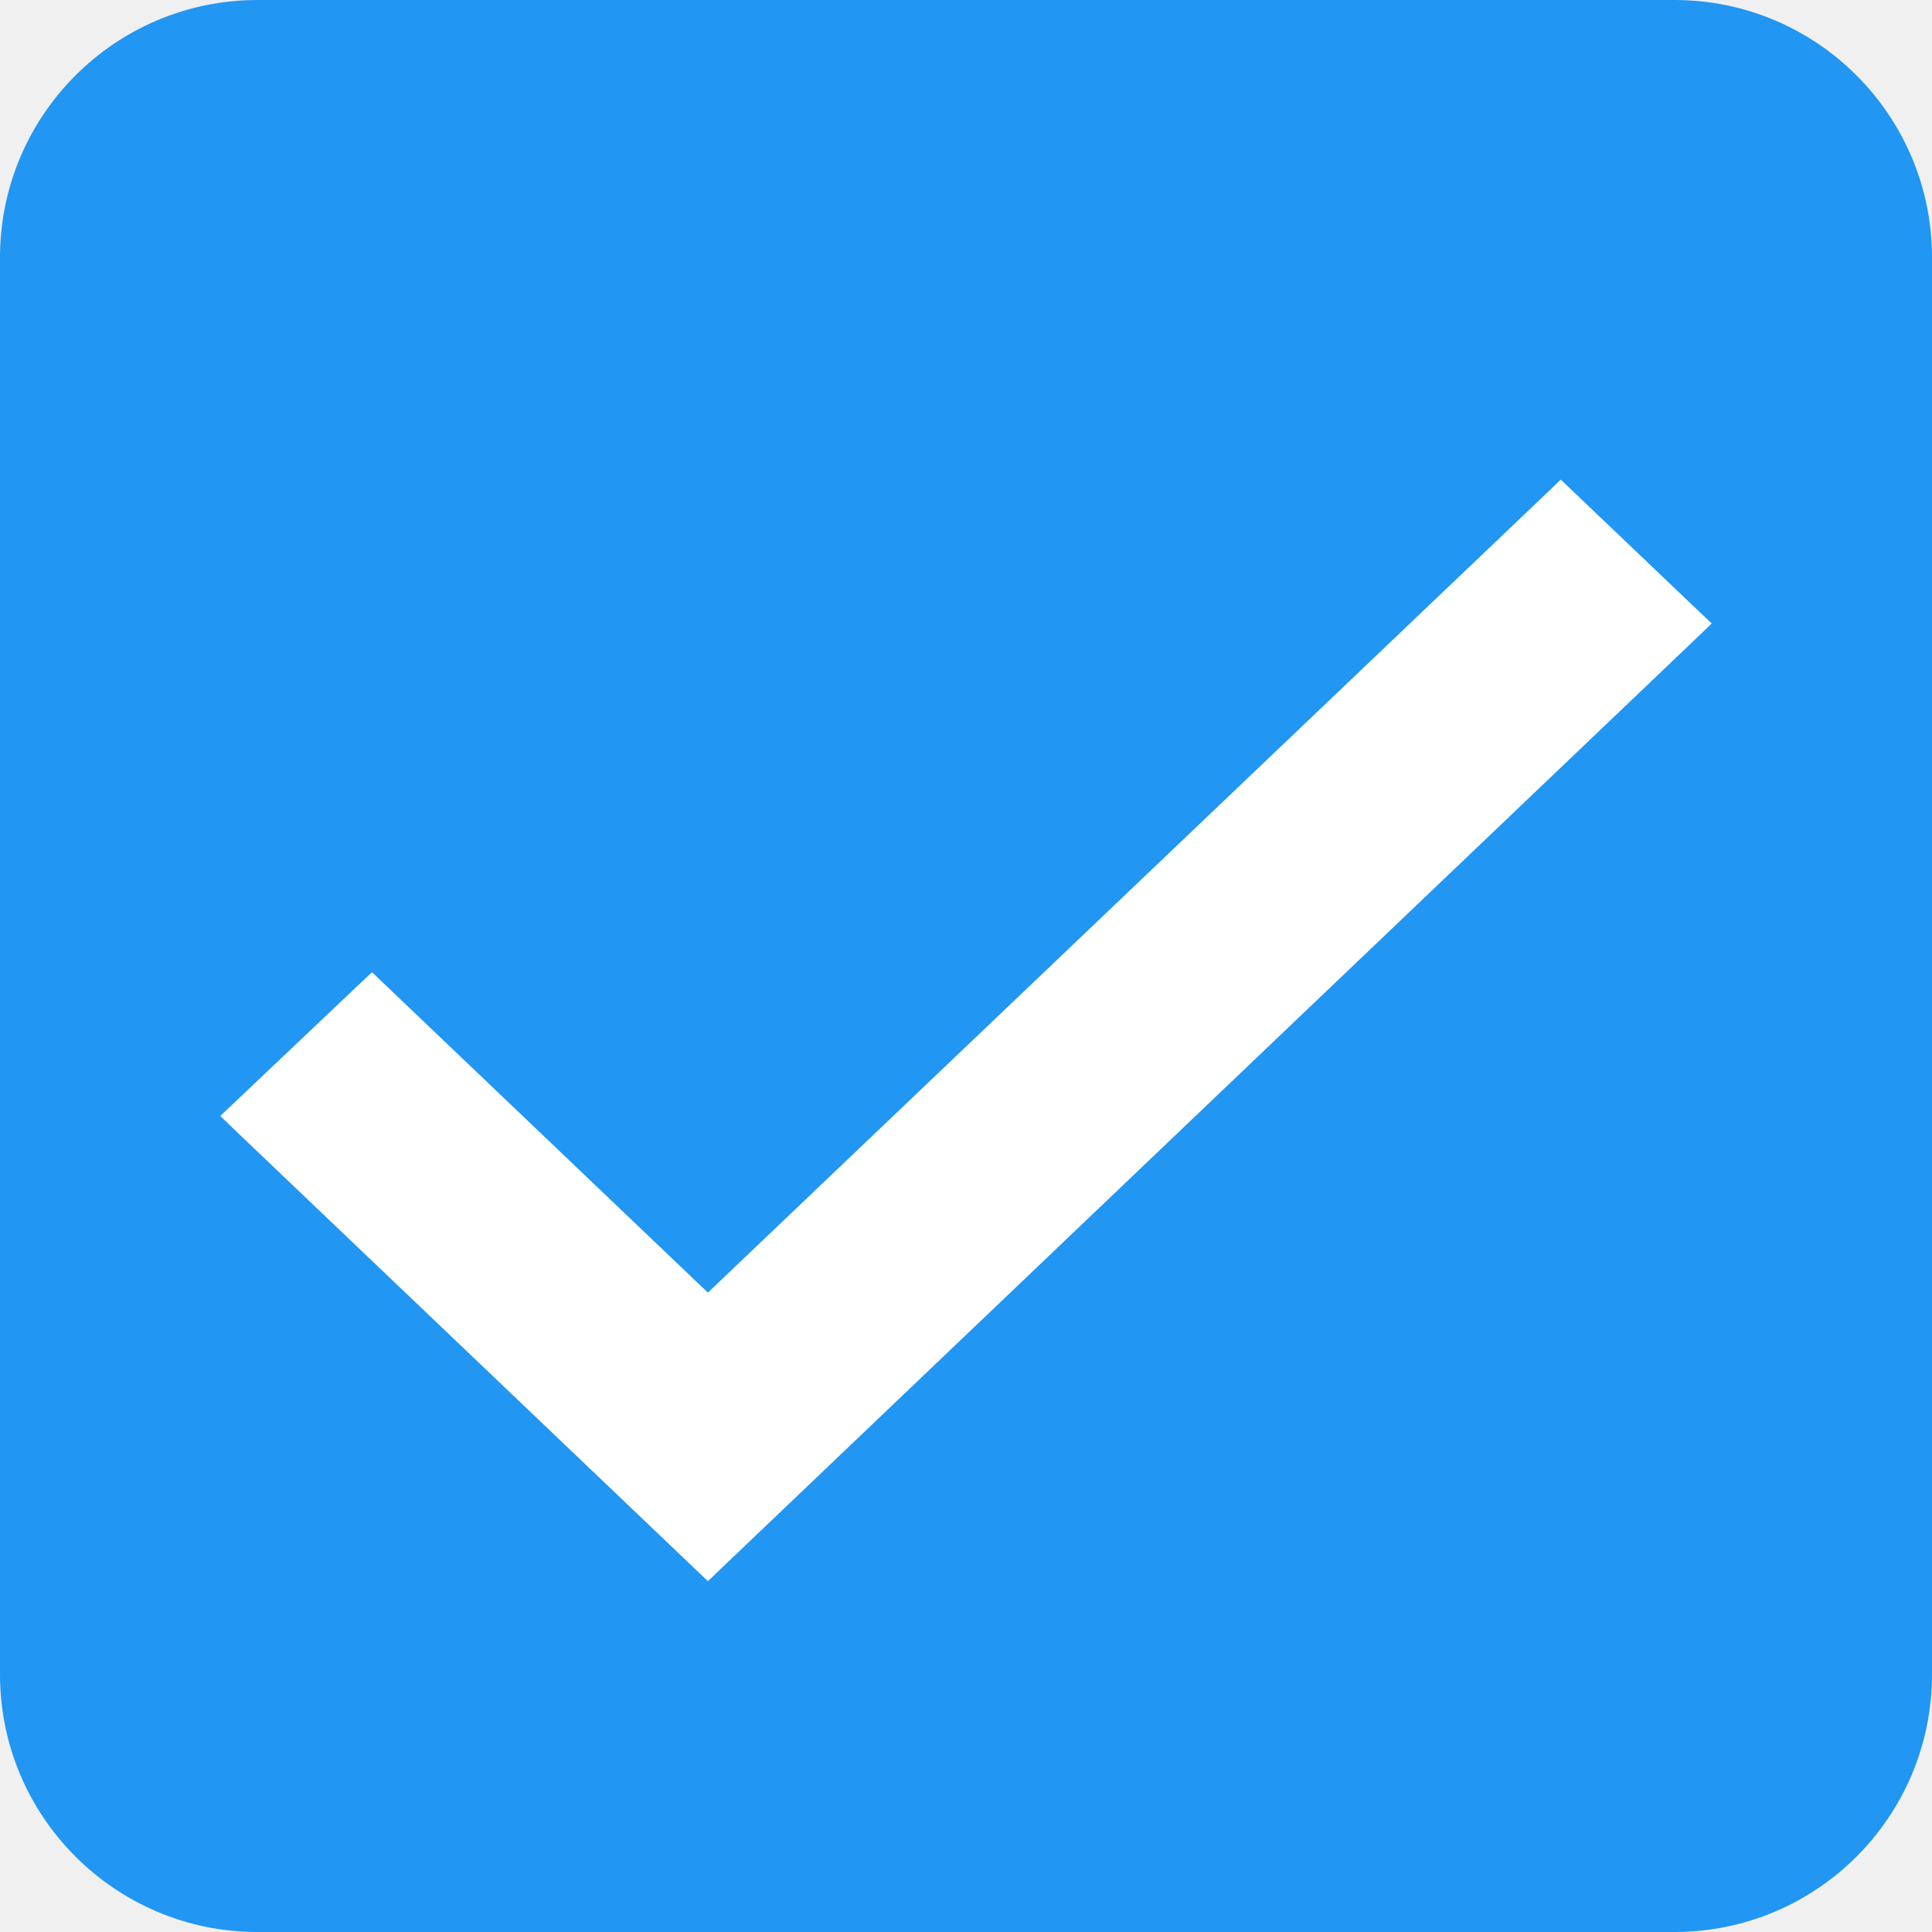
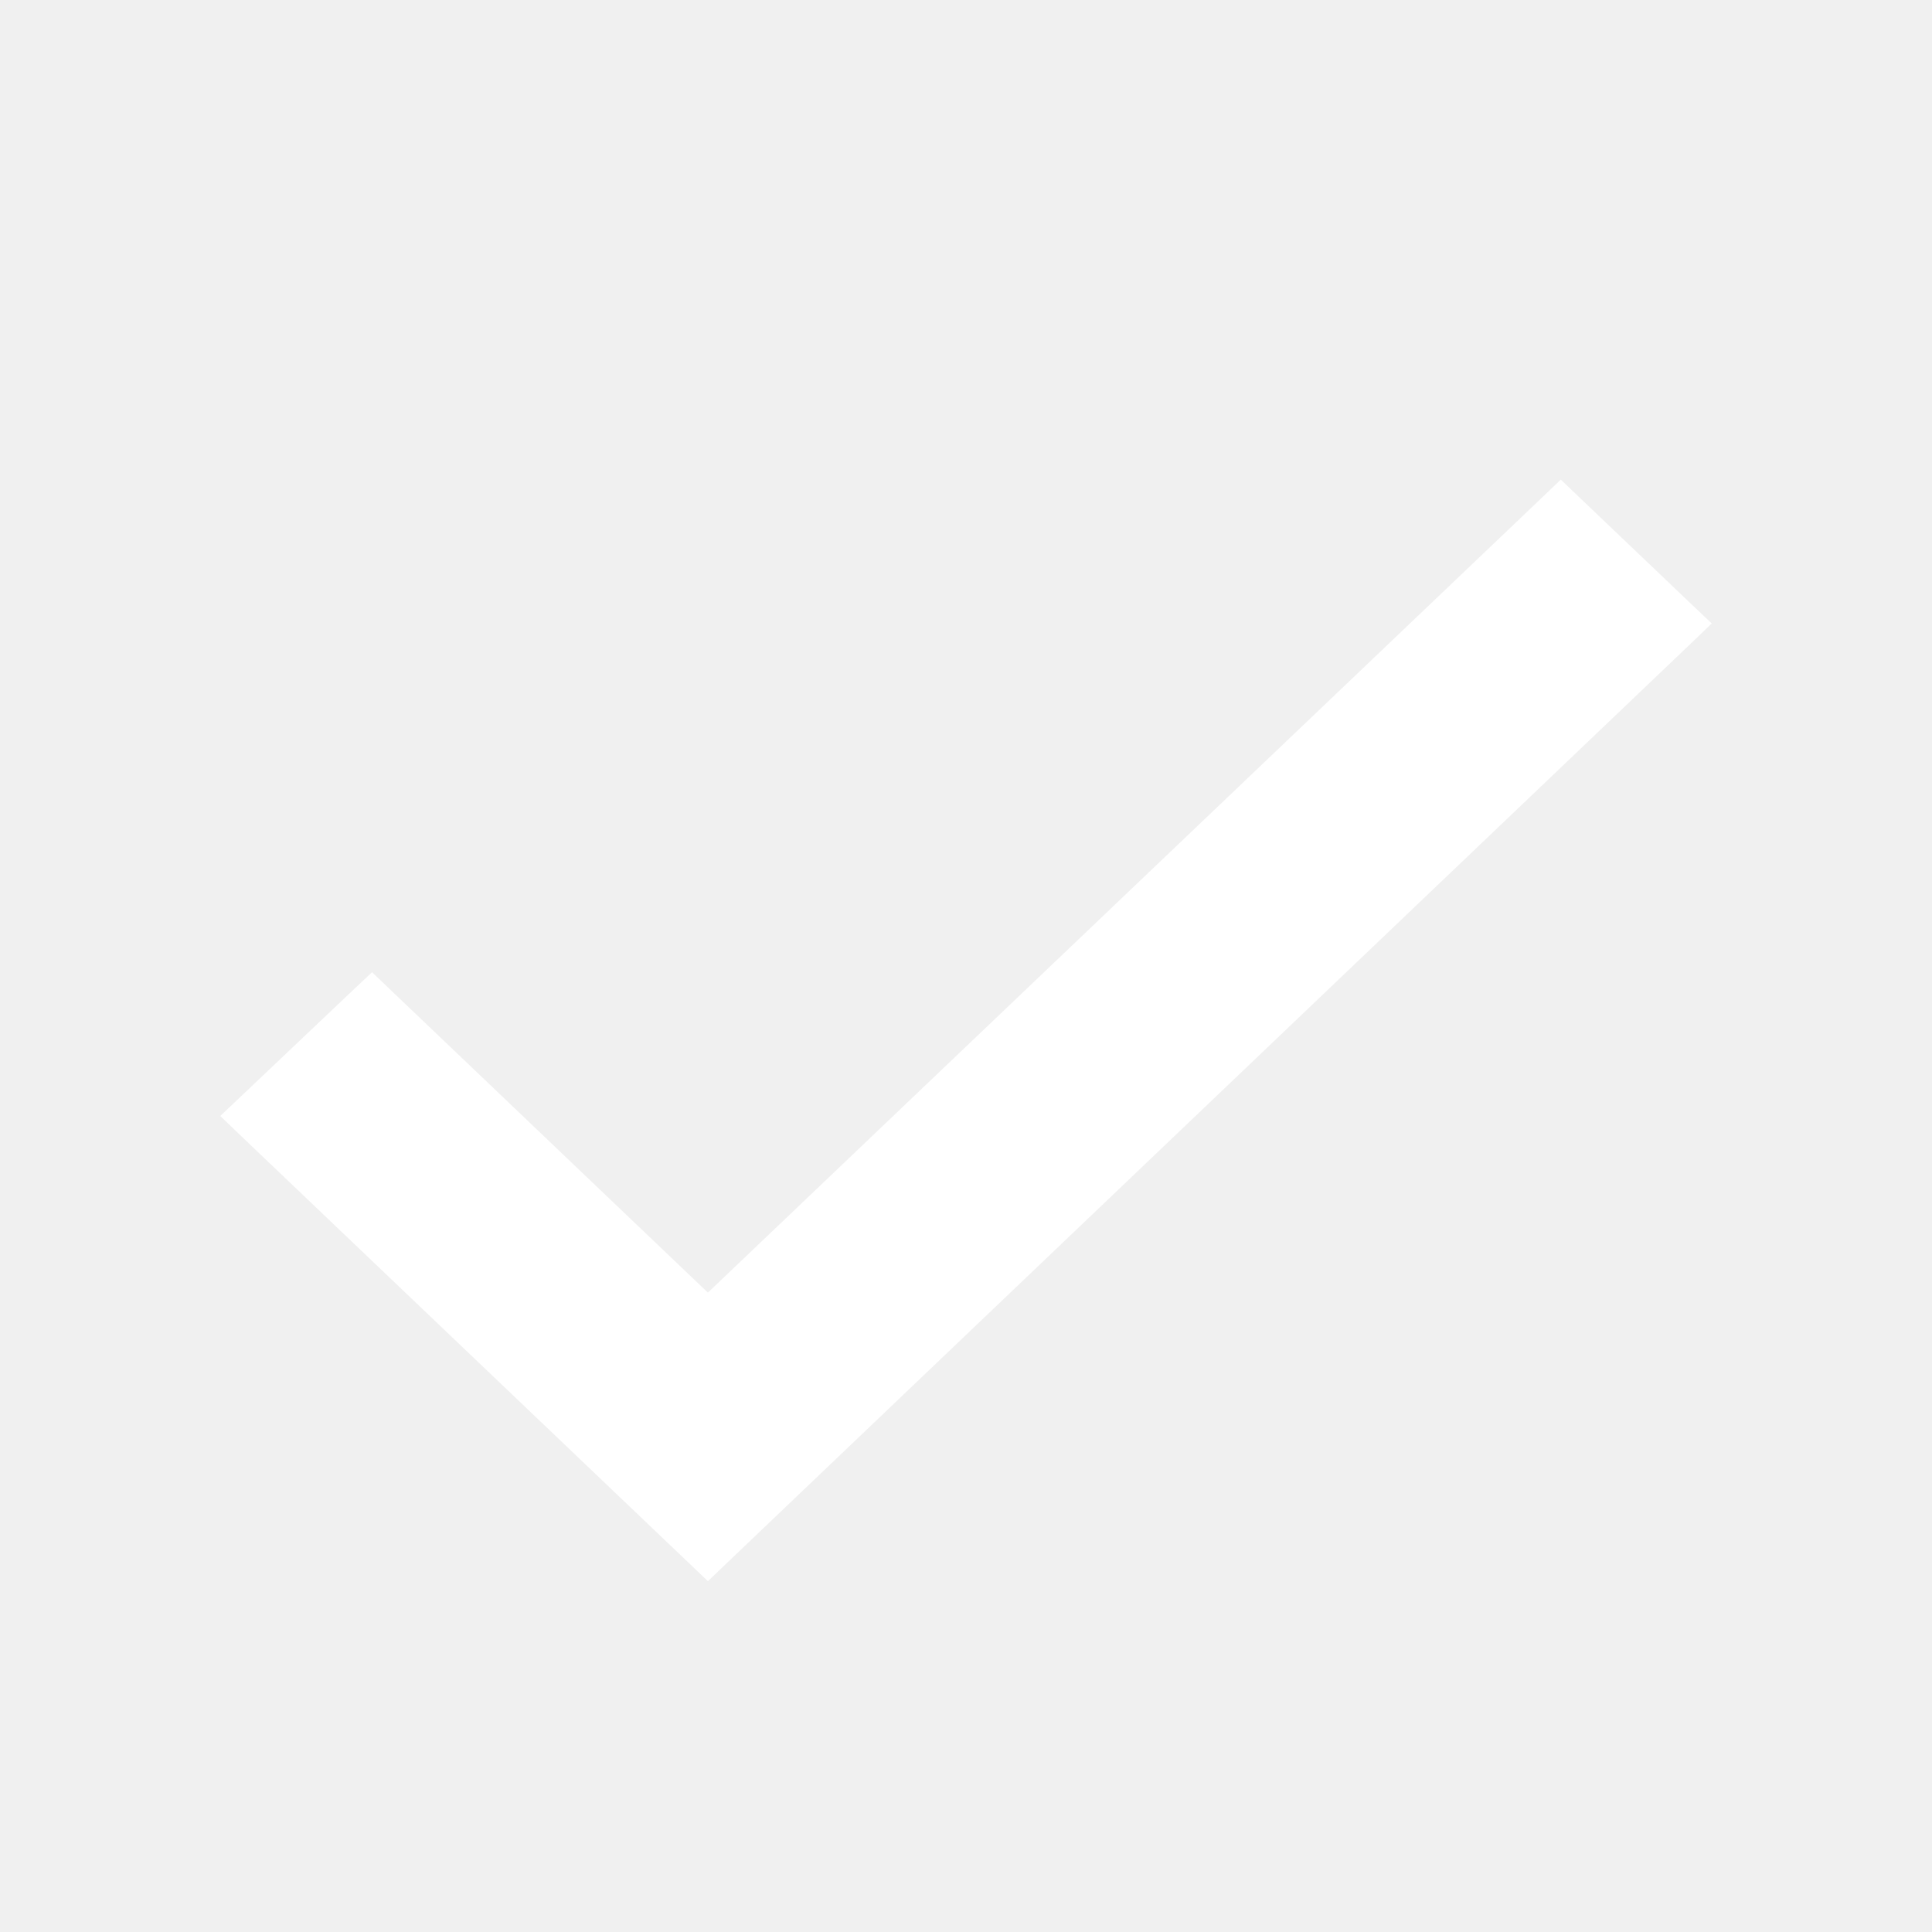
<svg xmlns="http://www.w3.org/2000/svg" width="15" height="15" viewBox="0 0 15 15" fill="none">
-   <rect width="15" height="15" rx="2" fill="#2196F3" />
  <path d="M2.957 7.752L2.888 7.686L2.819 7.751L1.931 8.593L1.855 8.665L1.931 8.738L5.427 12.072L5.496 12.138L5.565 12.072L13.069 4.914L13.145 4.841L13.069 4.769L12.187 3.928L12.118 3.862L12.049 3.928L5.496 10.174L2.957 7.752Z" fill="white" stroke="white" stroke-width="0.2" />
</svg>
